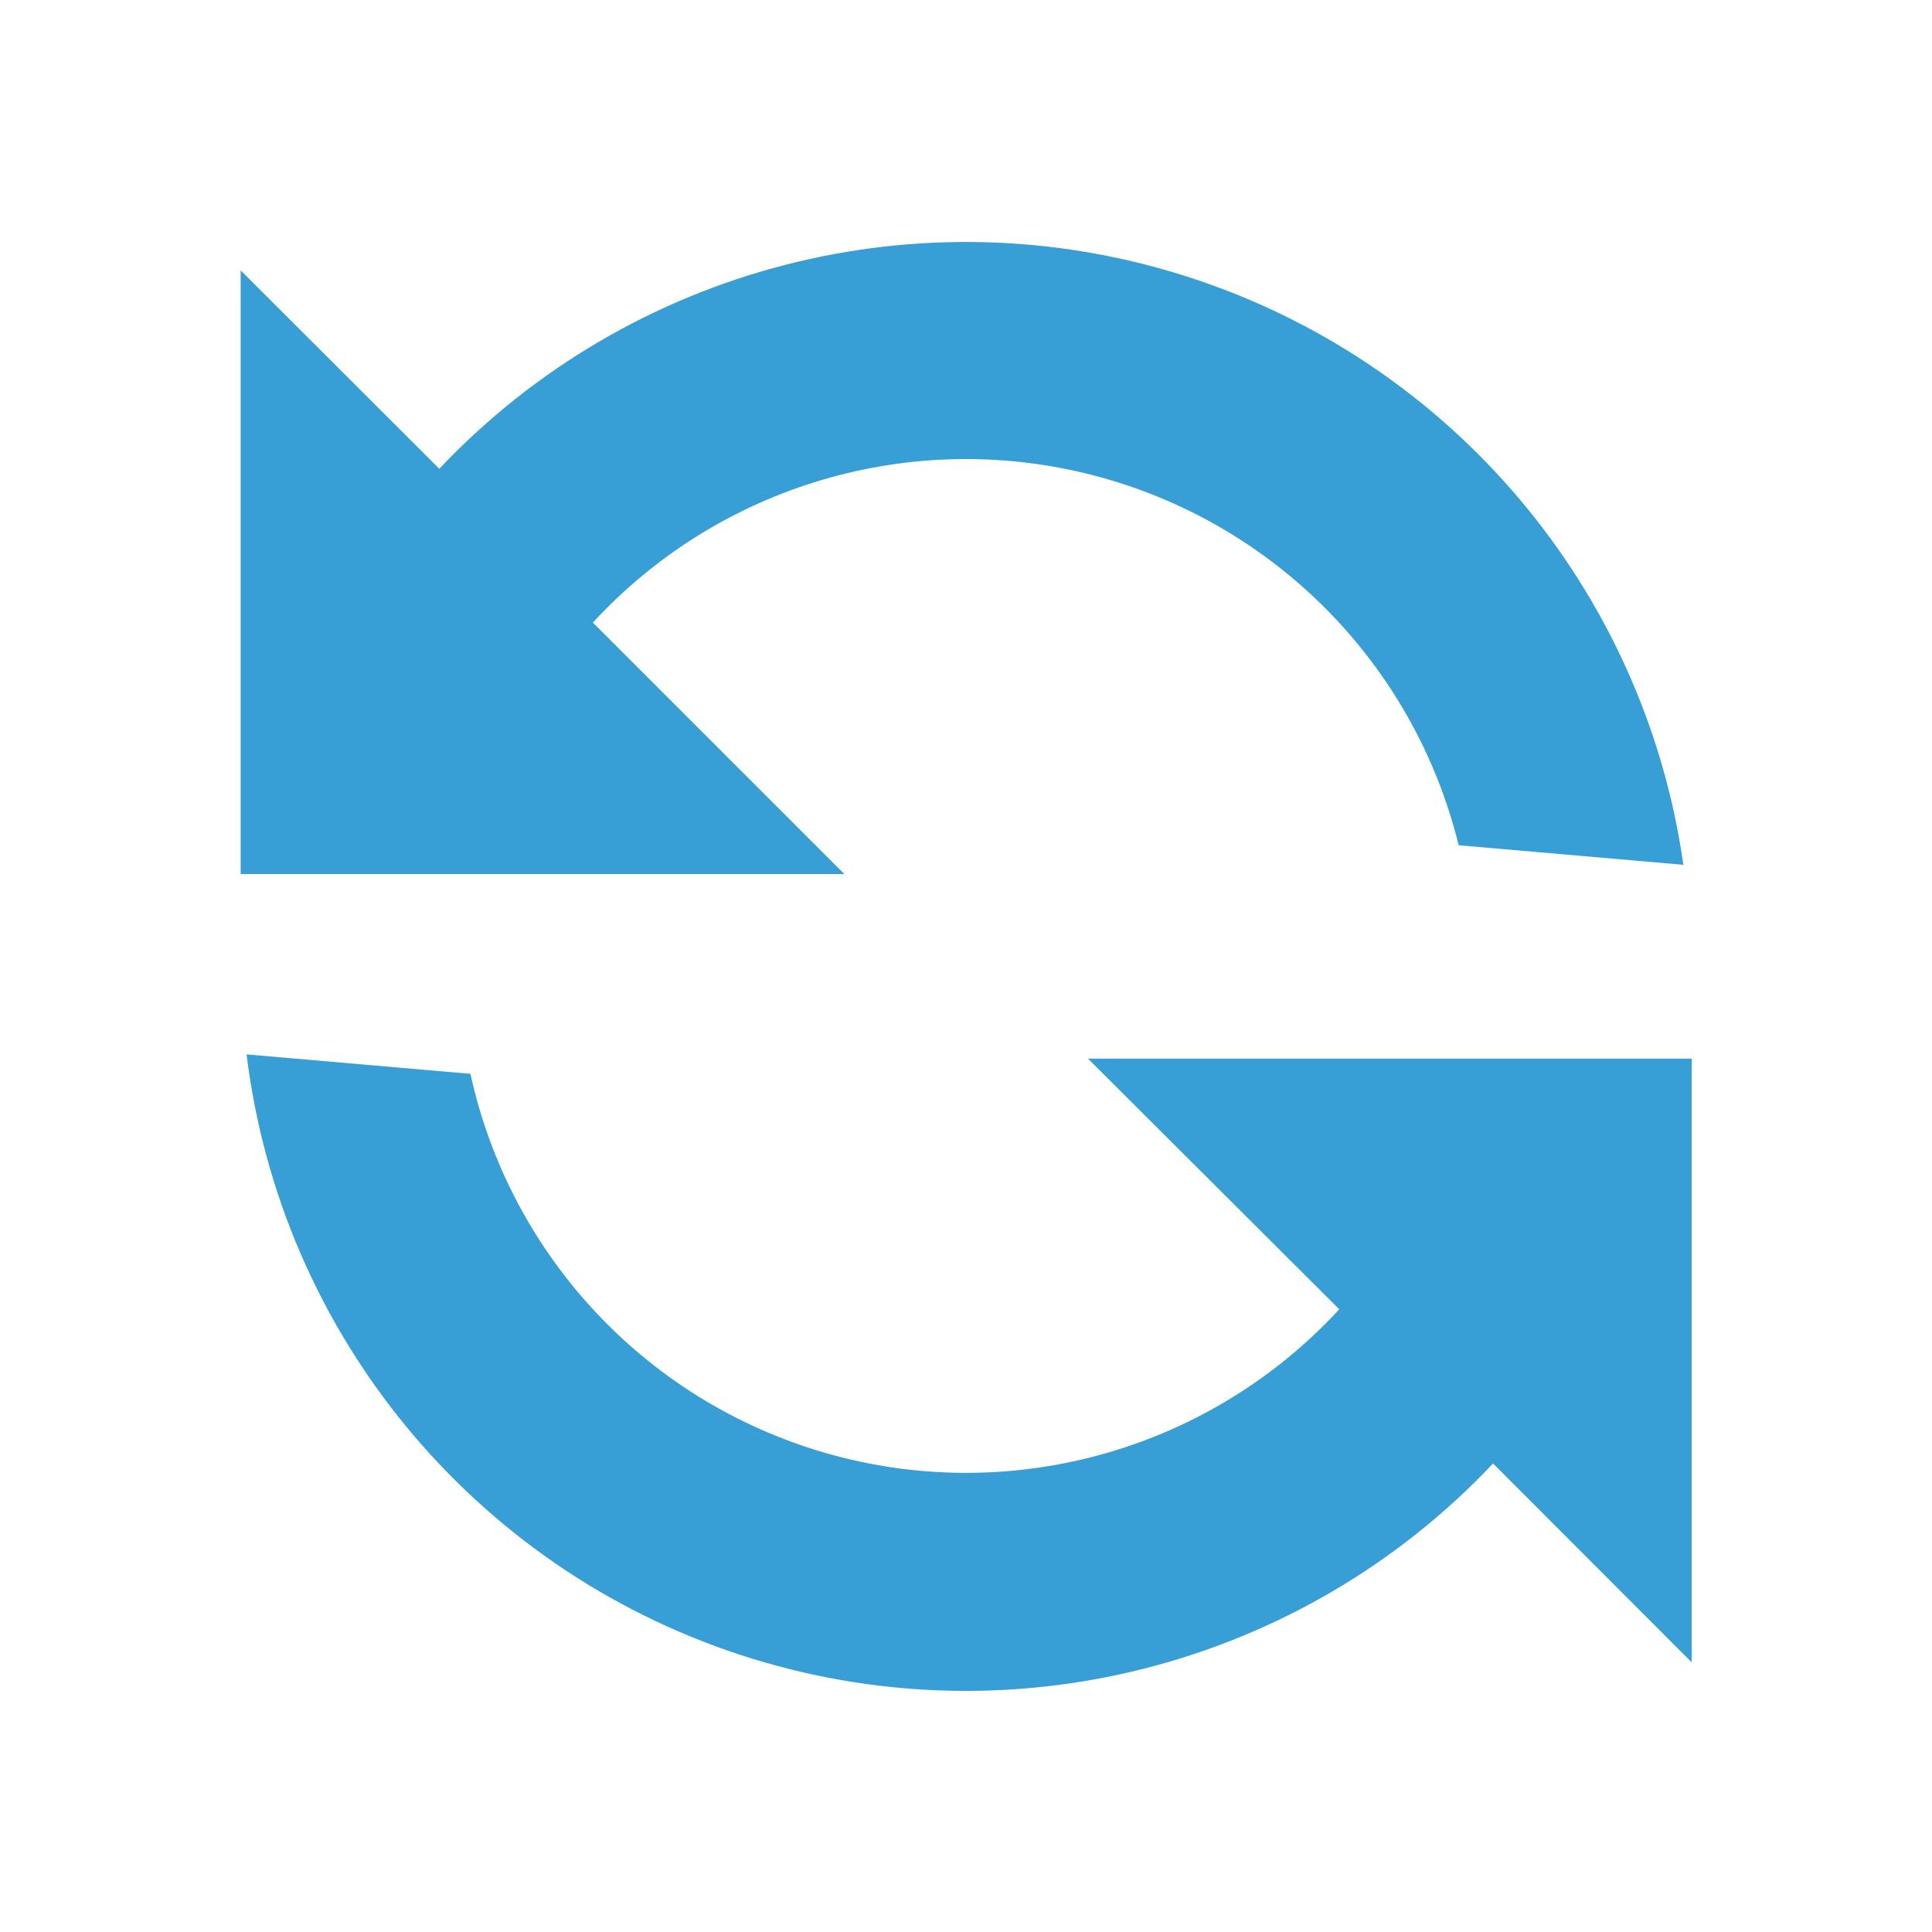
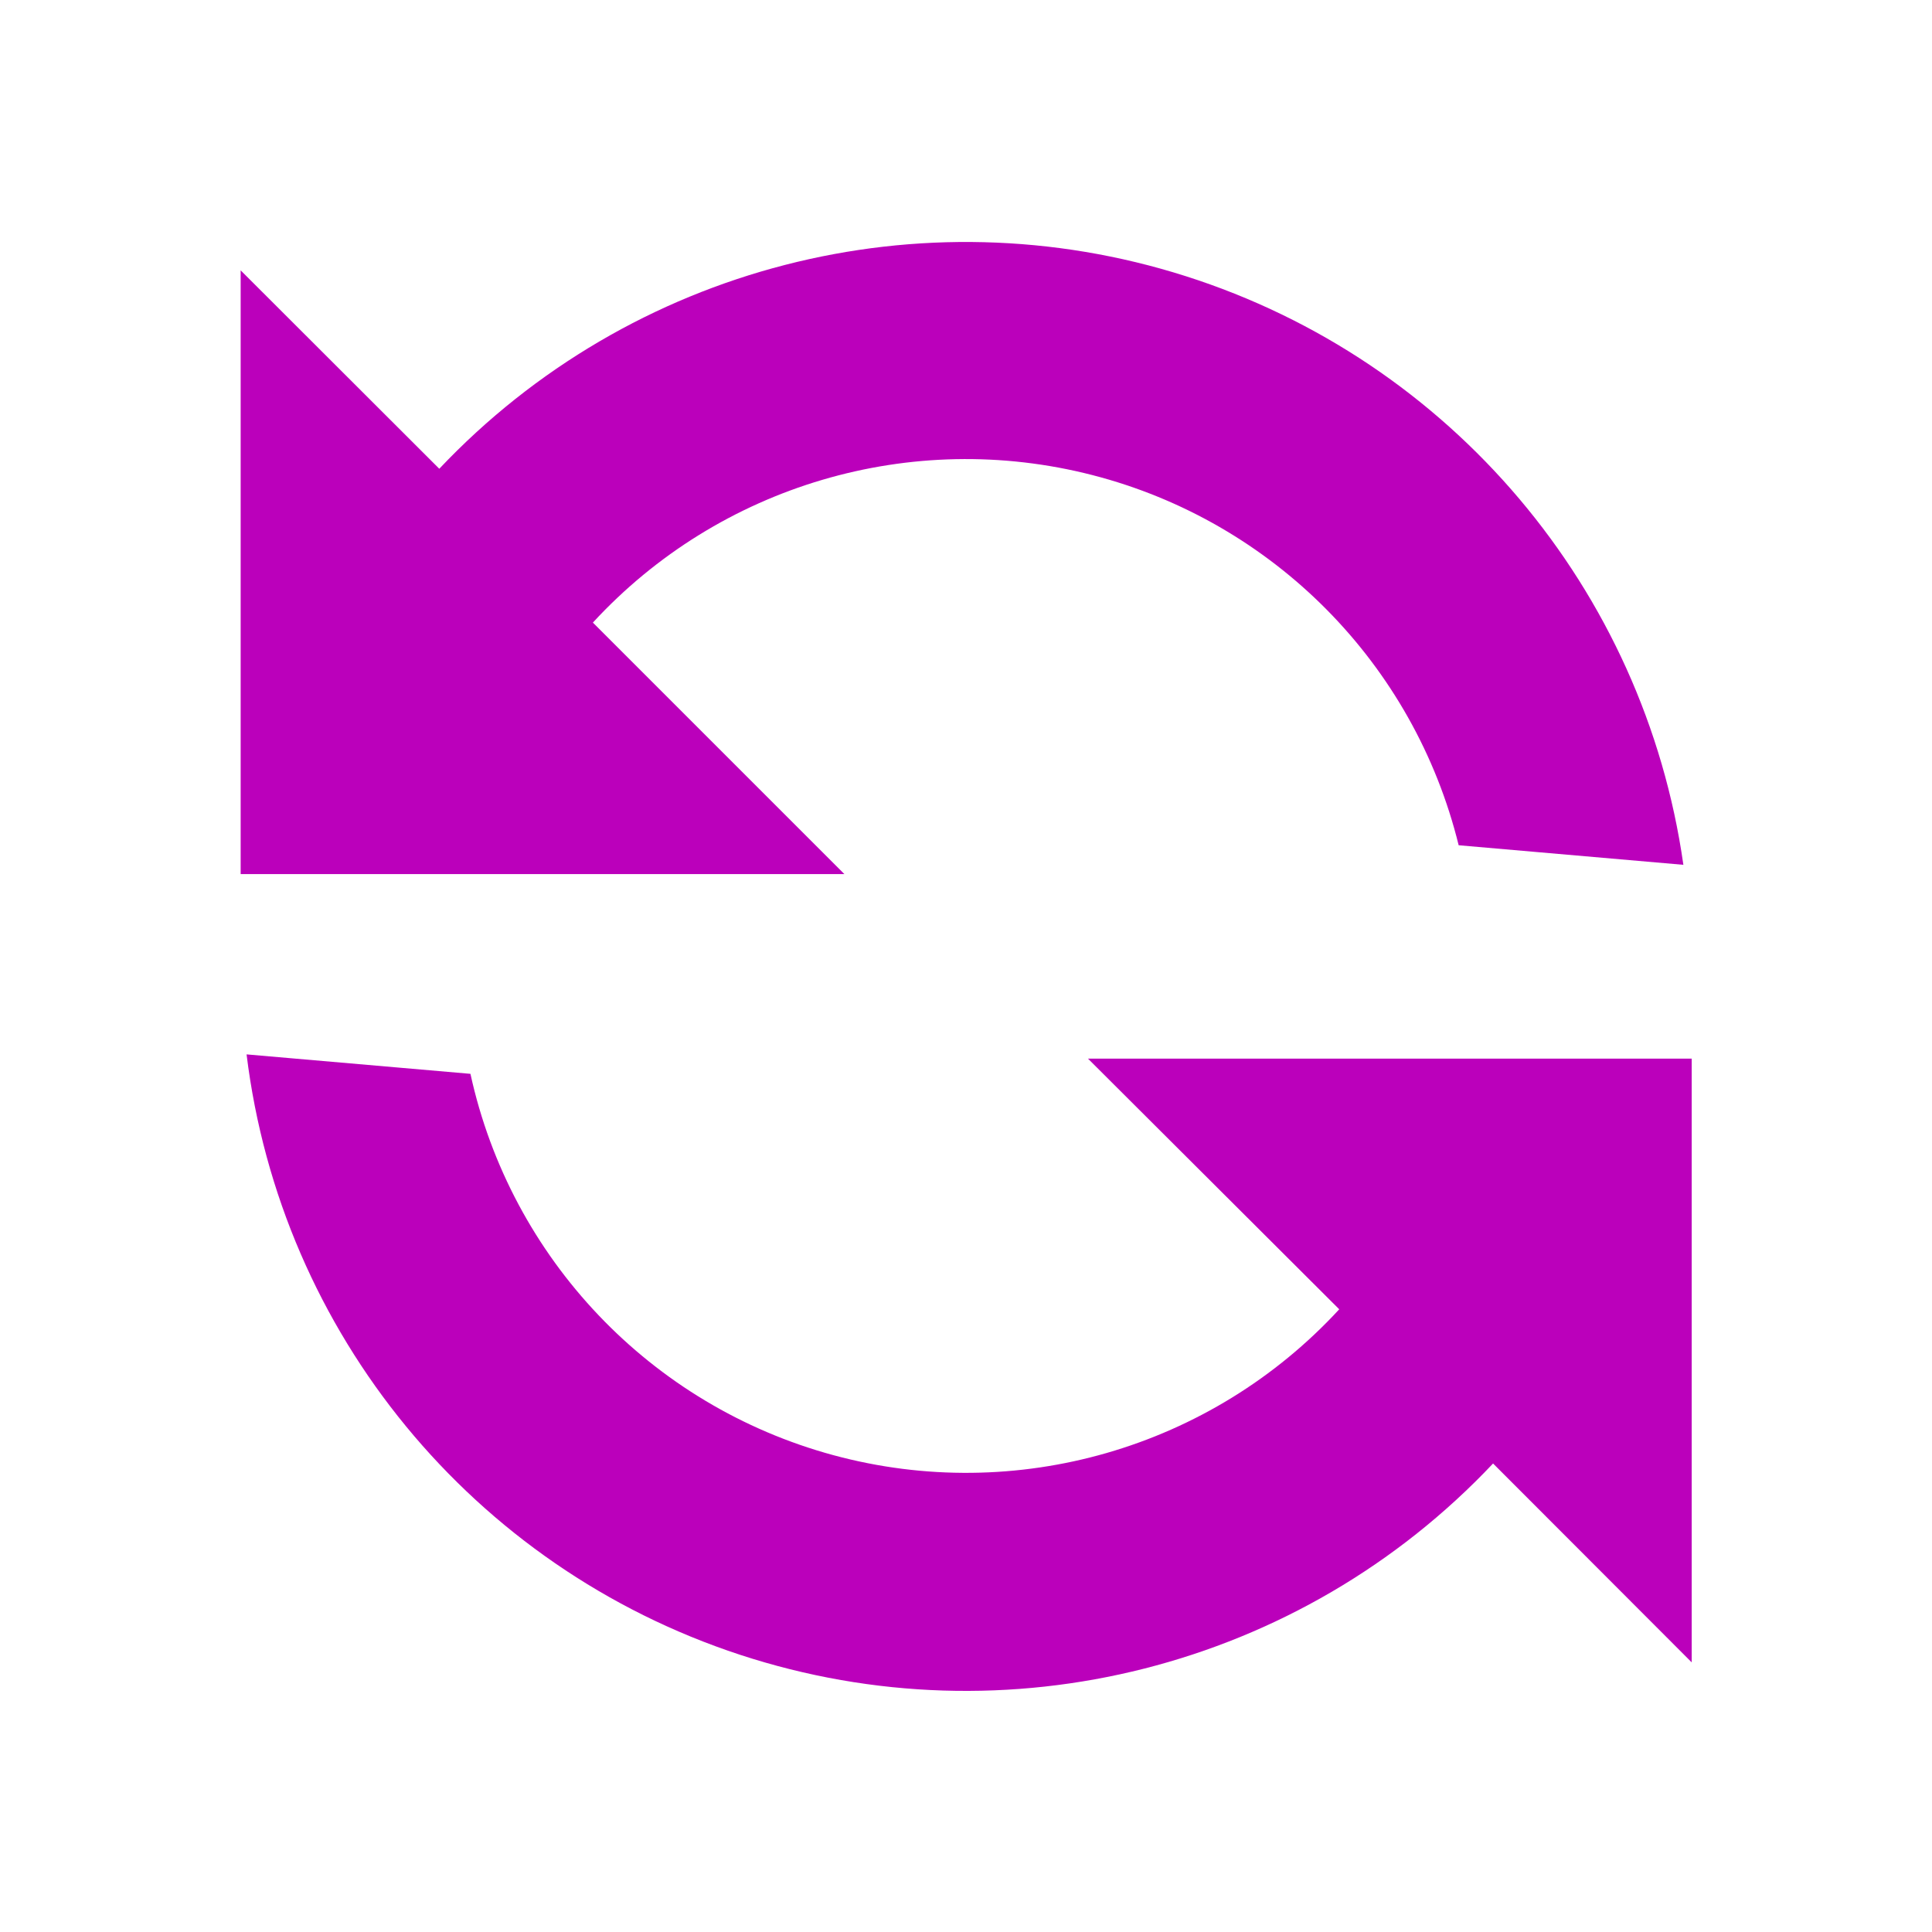
<svg xmlns="http://www.w3.org/2000/svg" width="16" height="16" viewBox="0 0 16 16">
-   <path fill="#389FD6" fill-rule="evenodd" d="M12.365 12.12A6.002 6.002 0 0 1 2.042 8.732l1.854.161a4.202 4.202 0 0 0 7.195 1.95L9.01 8.767h5v5zM3.638 3.882a6.002 6.002 0 0 1 10.303 3.28L12.08 7a4.202 4.202 0 0 0-7.17-1.844l2.083 2.083h-5v-5z" />
+   <path fill="#b0b" fill-rule="evenodd" d="M12.365 12.12A6.002 6.002 0 0 1 2.042 8.732l1.854.161a4.202 4.202 0 0 0 7.195 1.95L9.01 8.767h5v5zM3.638 3.882a6.002 6.002 0 0 1 10.303 3.28L12.08 7a4.202 4.202 0 0 0-7.17-1.844l2.083 2.083h-5v-5z" />
</svg>
